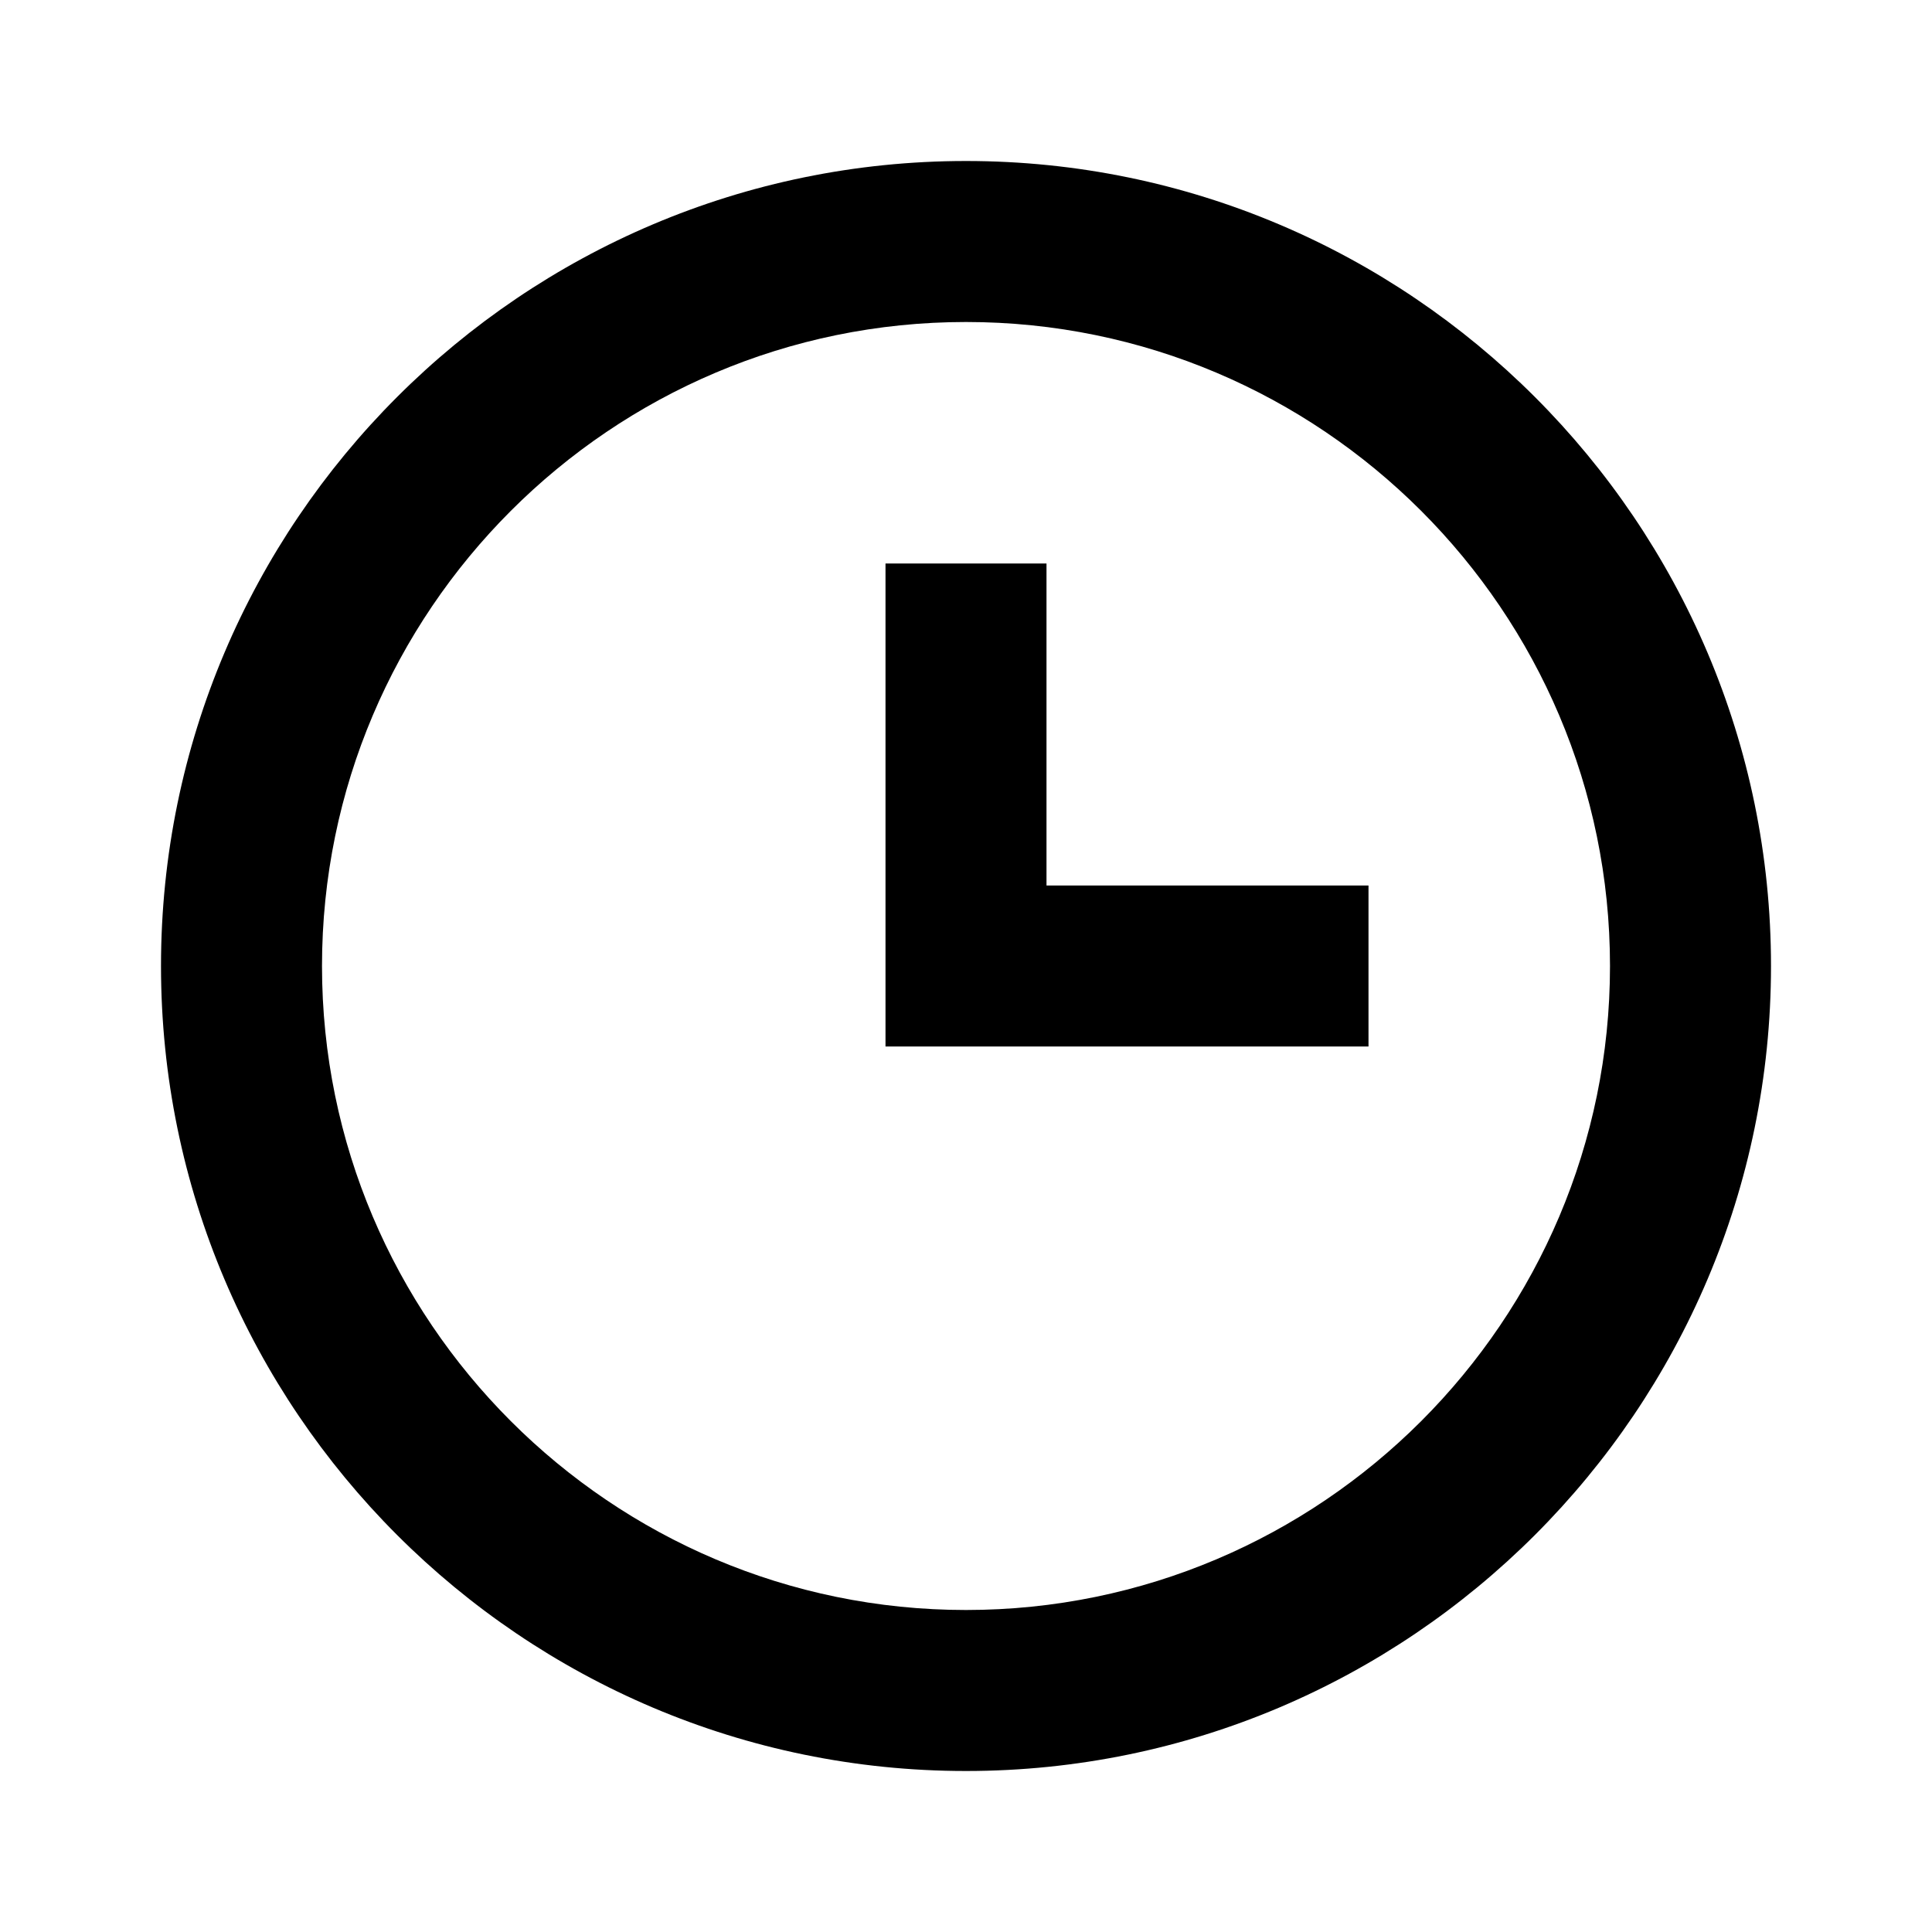
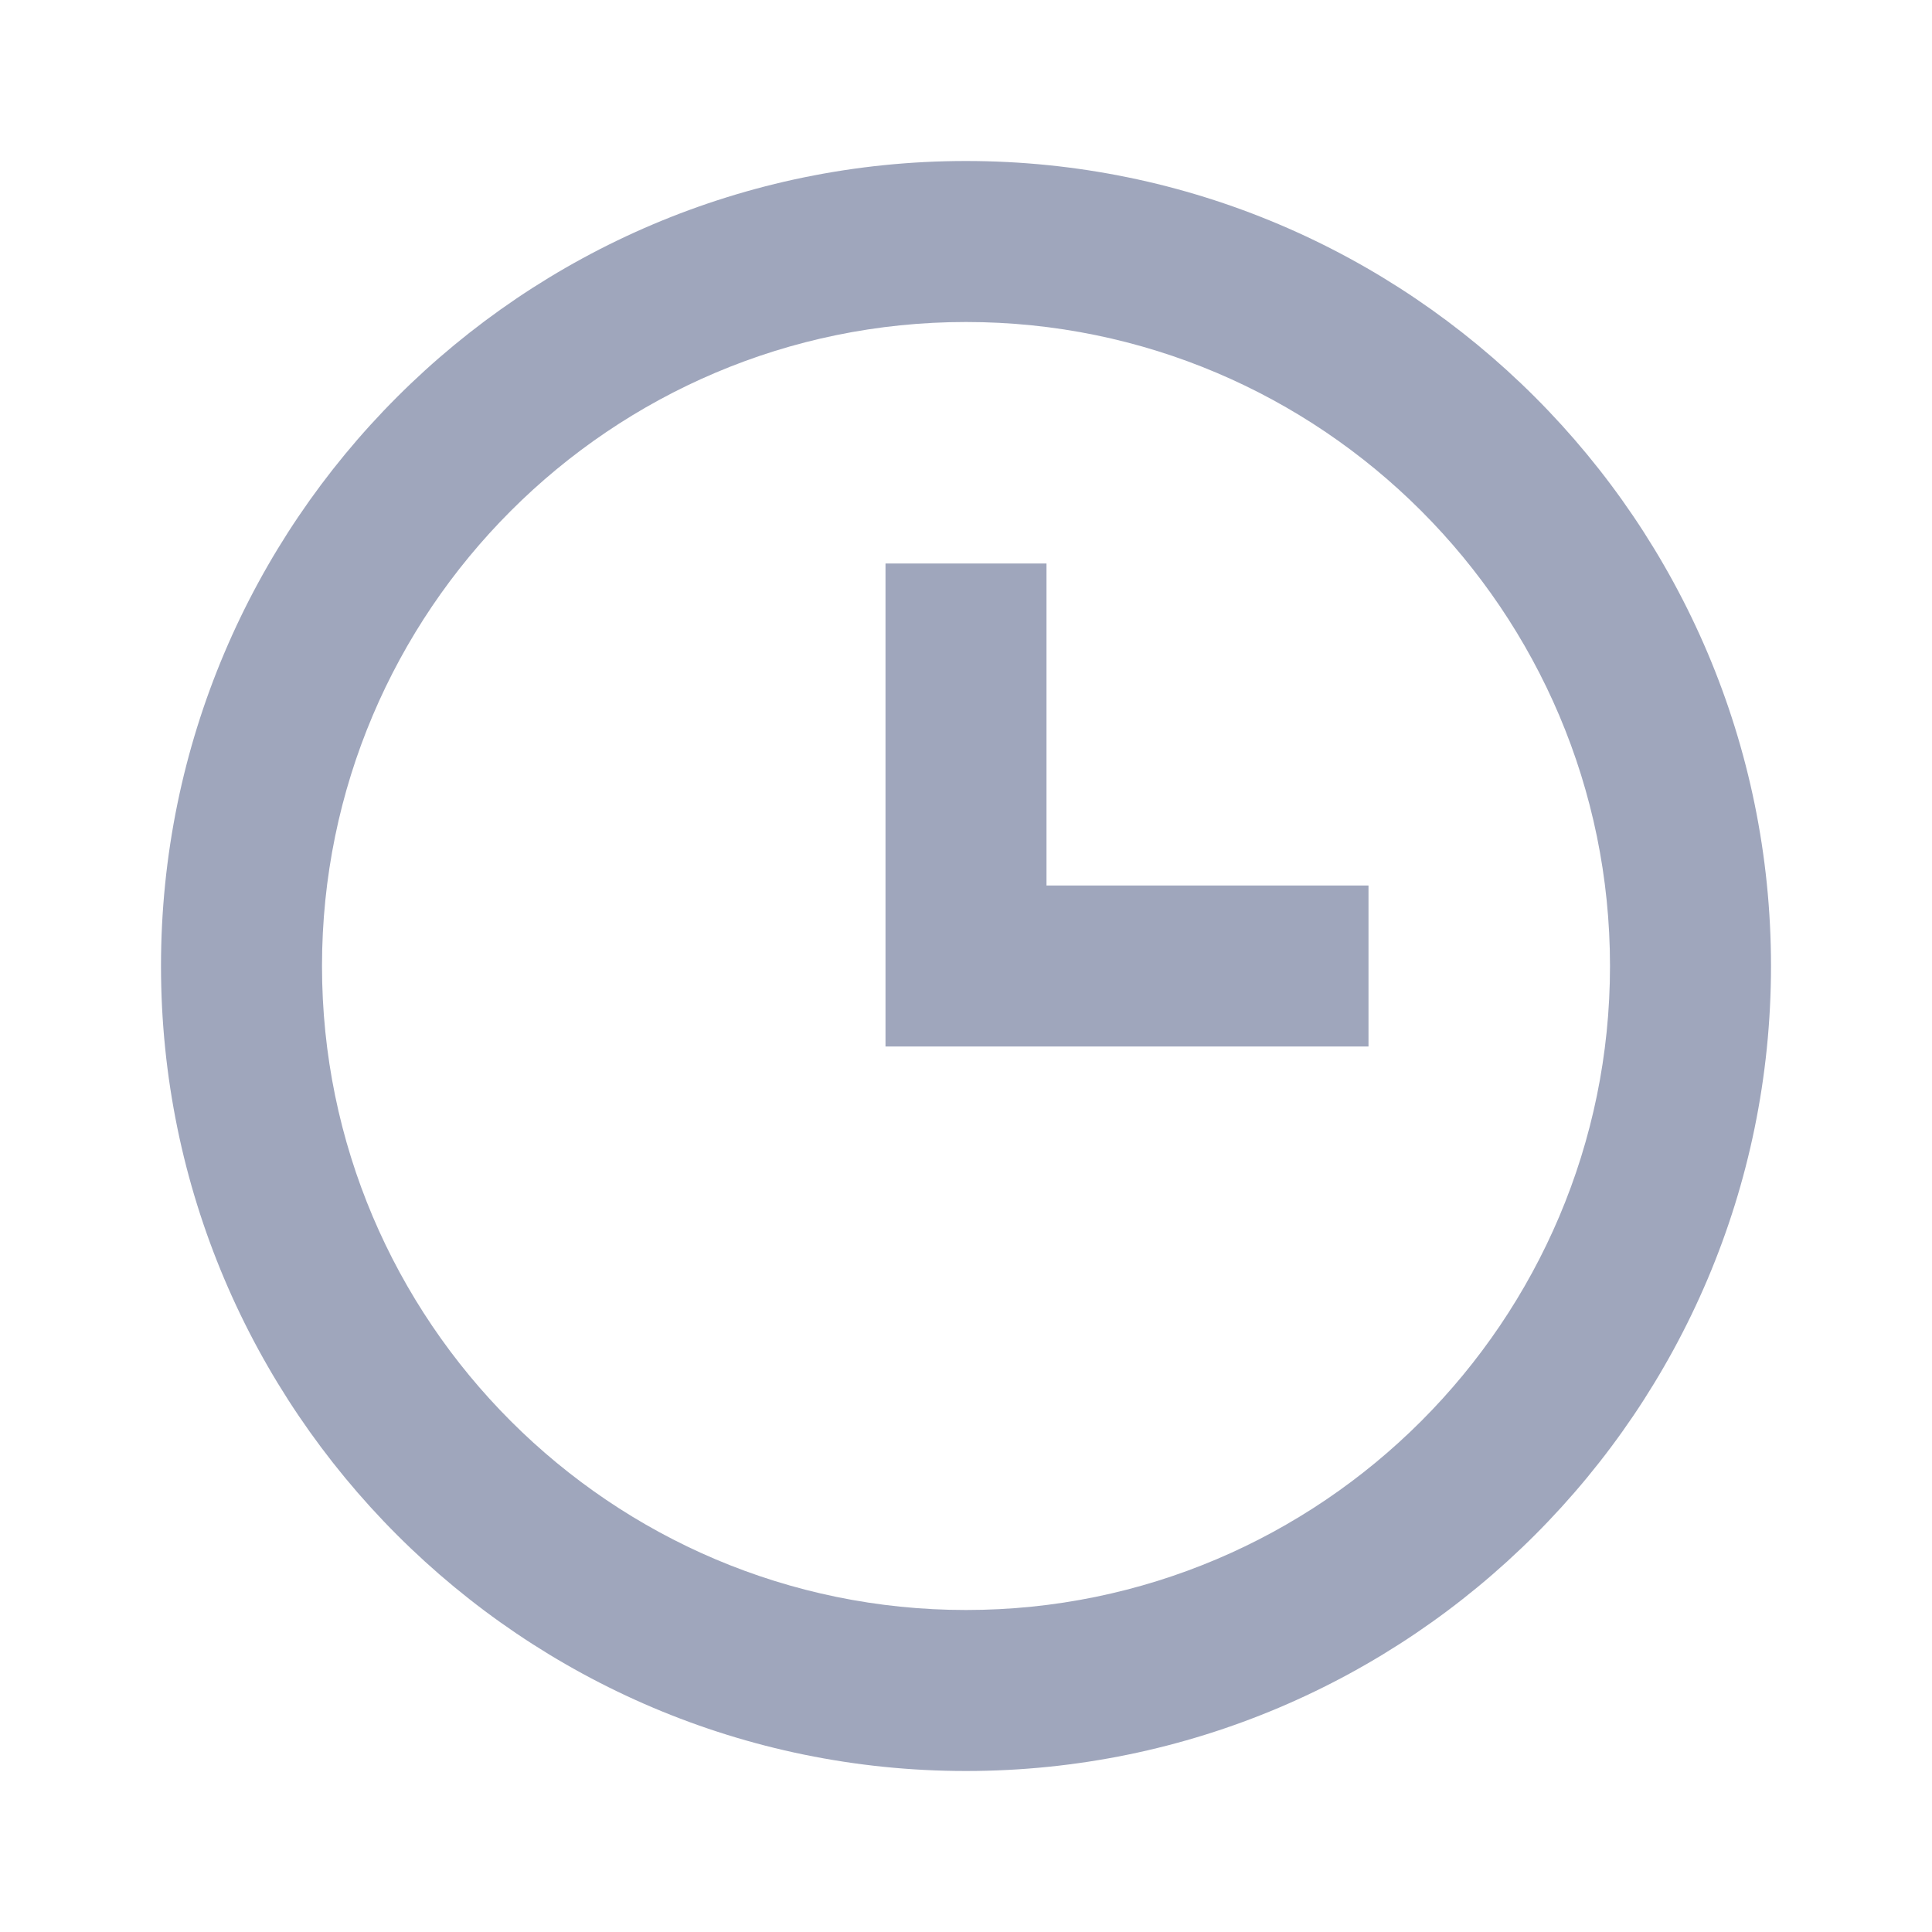
- <svg xmlns="http://www.w3.org/2000/svg" viewBox="0 0 24 24" fill="#000000" width="24" height="24">
+ <svg xmlns="http://www.w3.org/2000/svg" viewBox="0 0 24 24" fill="#9fa6bc" width="24" height="24">
  <path d="M12 2C6.486 2 2 6.486 2 12s4.486 10 10 10 10-4.486 10-10S17.514 2 12 2zm0 18c-4.411 0-8-3.589-8-8s3.589-8 8-8 8 3.589 8 8-3.589 8-8 8z" />
  <path d="M13 7h-2v6h6v-2h-4z" />
</svg>
